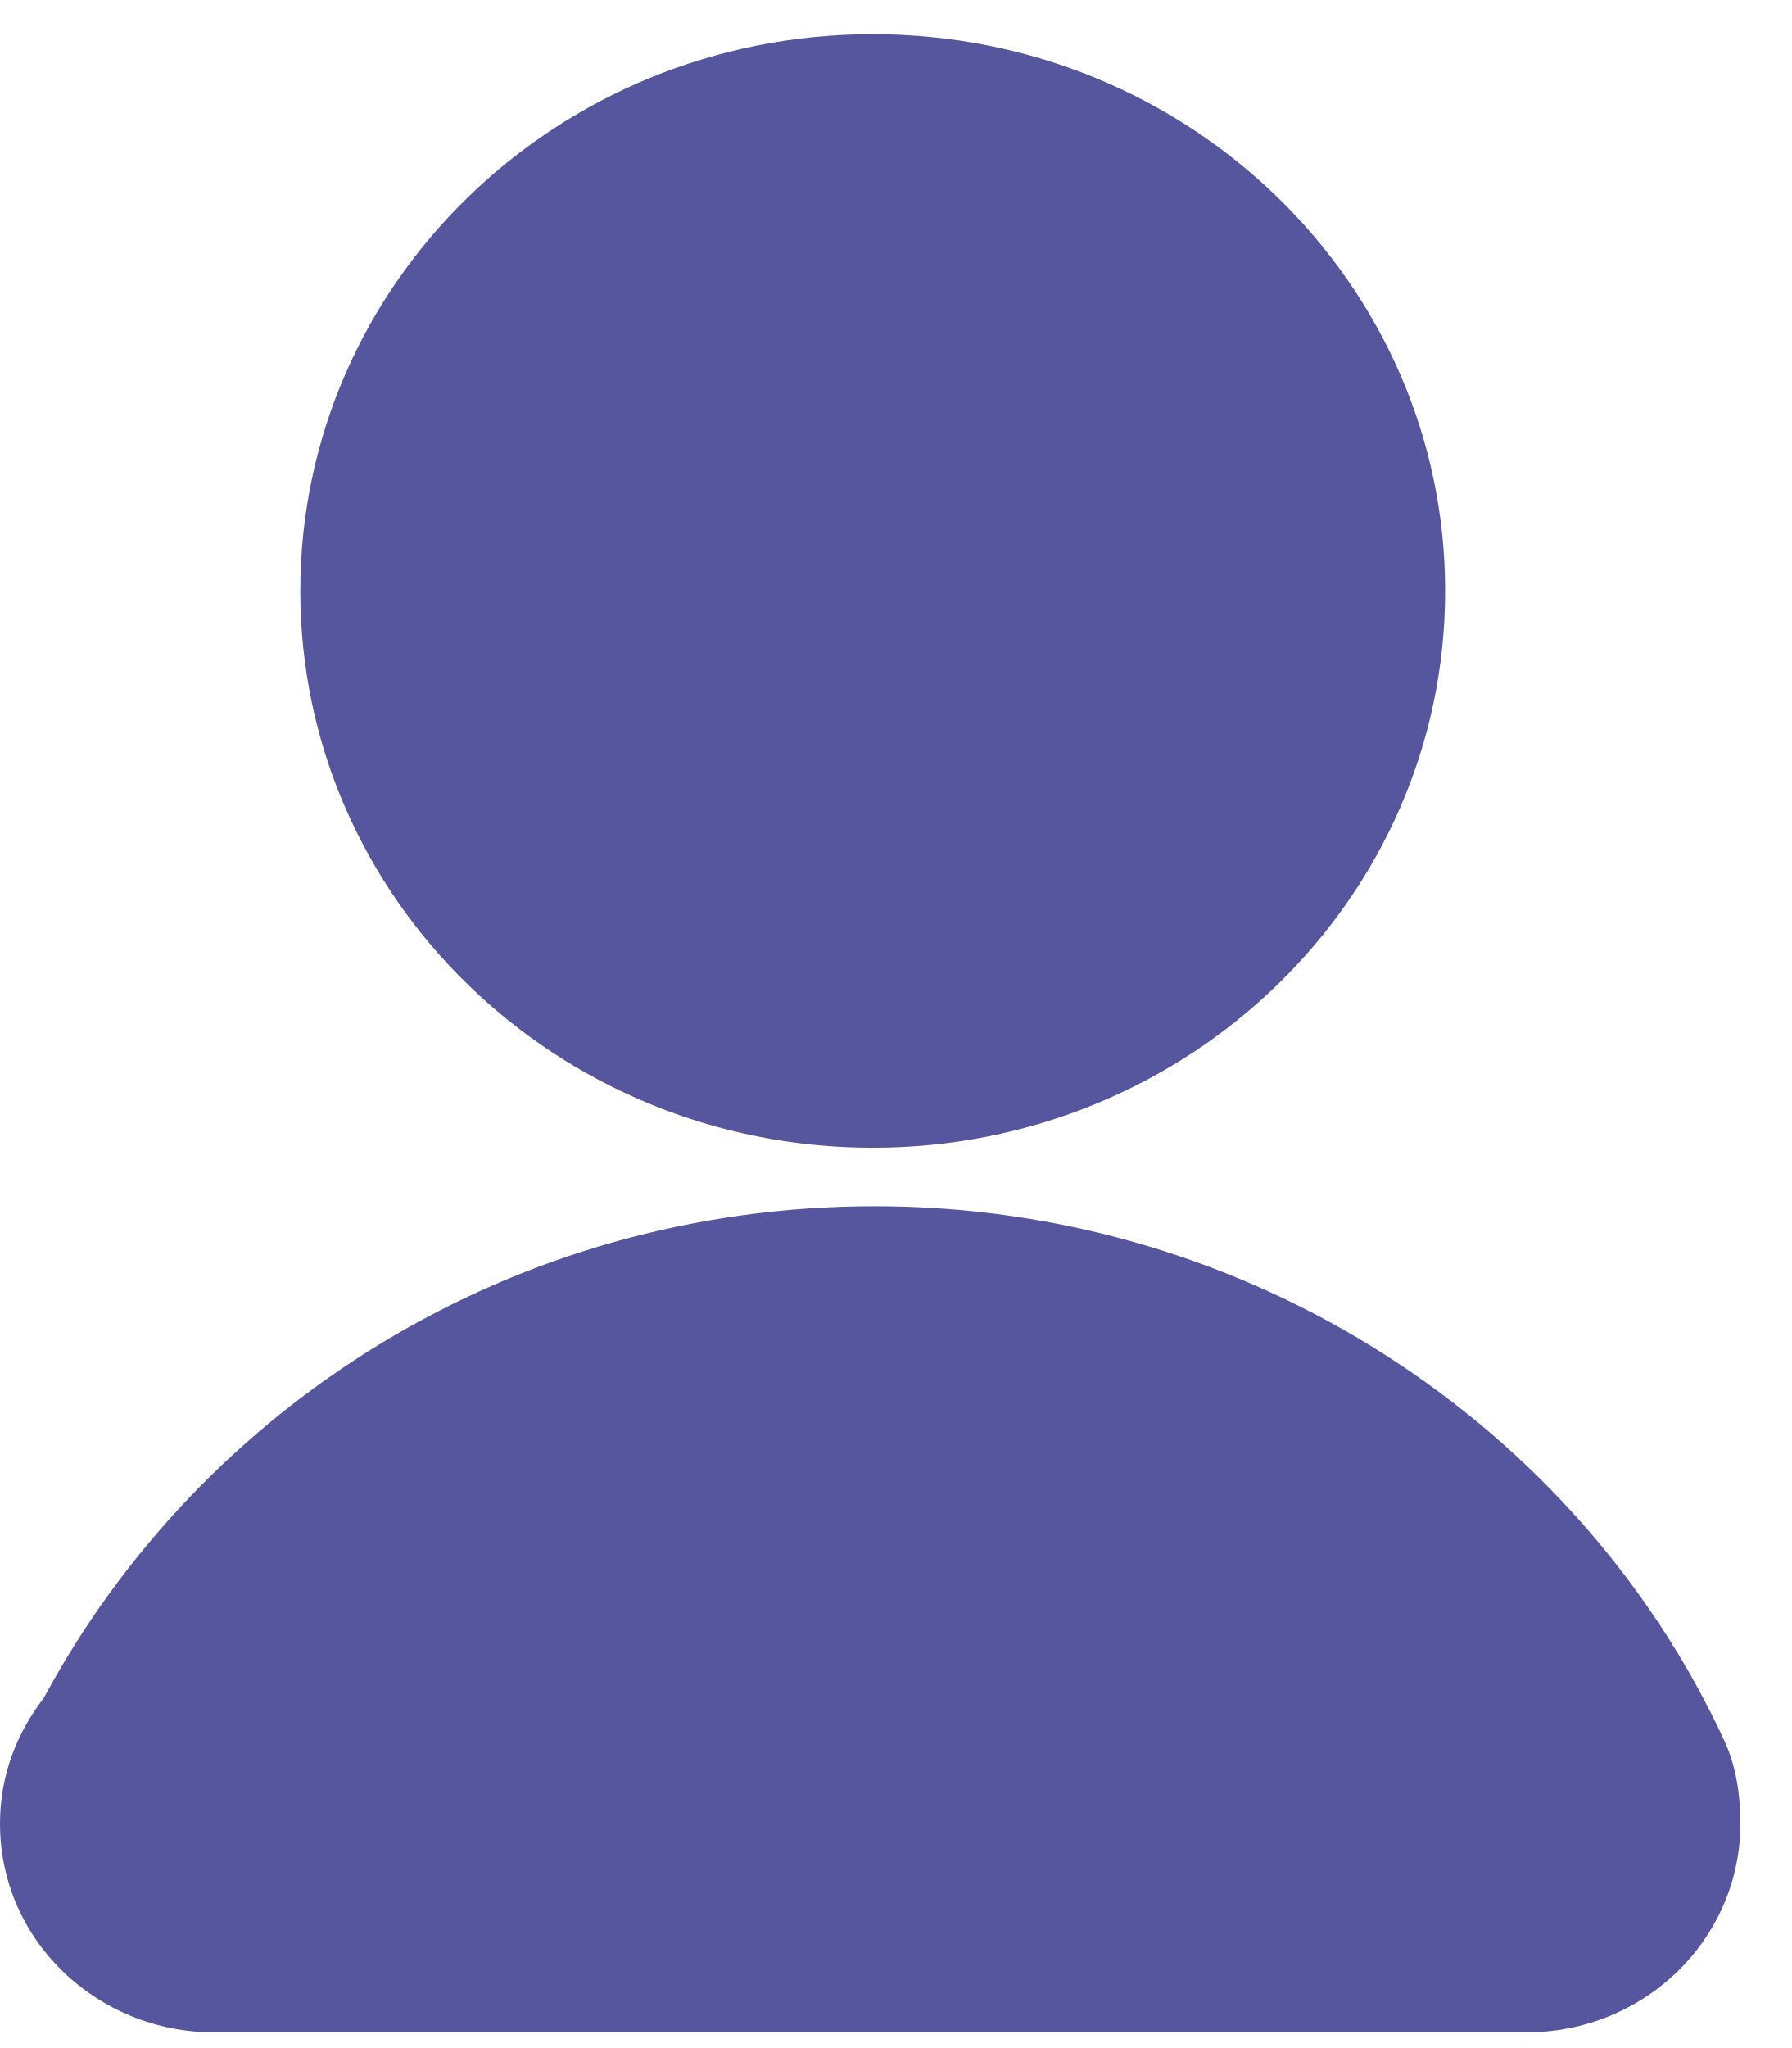
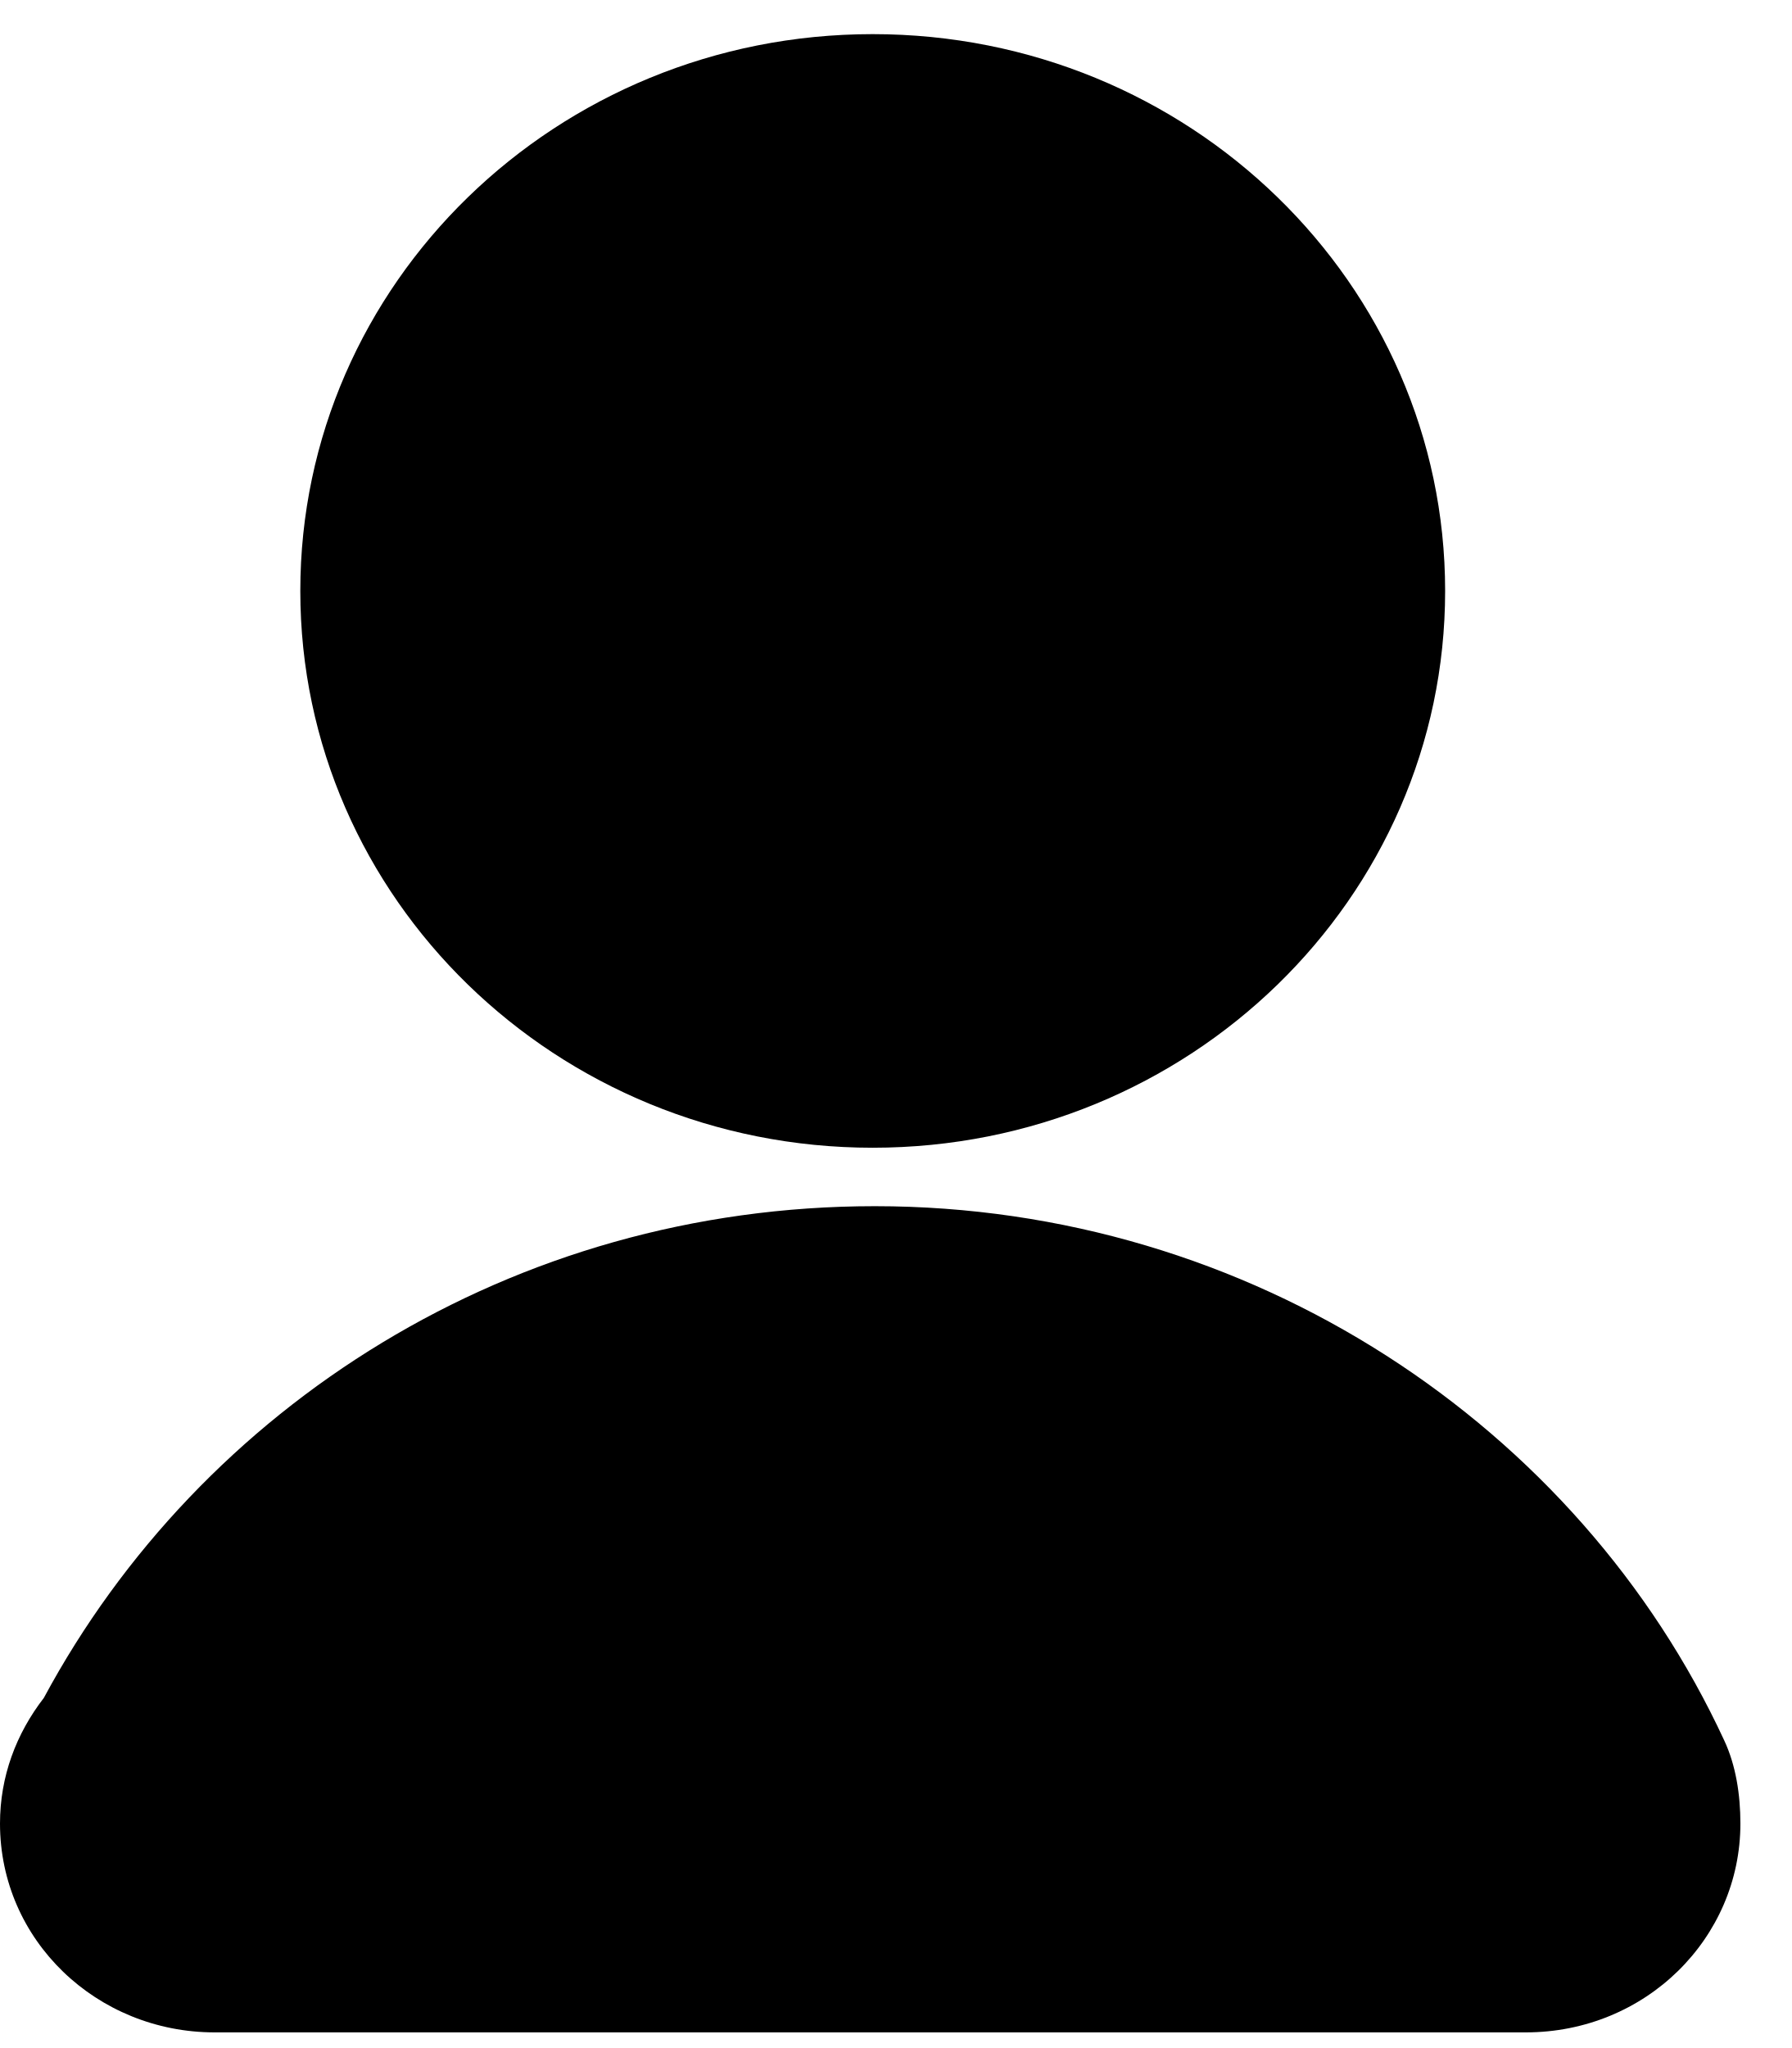
<svg xmlns="http://www.w3.org/2000/svg" width="21" height="24" viewBox="0 0 21 24" fill="none">
-   <path d="M10.229 13.45C13.935 13.45 16.939 10.529 16.939 6.925C16.939 3.321 13.935 0.4 10.229 0.4C6.524 0.4 3.52 3.321 3.52 6.925C3.52 10.529 6.524 13.45 10.229 13.45Z" fill="#55569E" />
-   <path d="M20.211 20.397C18.506 16.713 14.665 14.135 10.254 14.135C6.006 14.135 2.354 16.477 0.514 19.897C0.189 20.318 0 20.818 0 21.37C0 22.739 1.136 23.817 2.516 23.817H17.884C19.291 23.817 20.4 22.712 20.4 21.37C20.4 21.028 20.346 20.686 20.211 20.397Z" fill="#55569E" />
+   <path d="M10.229 13.45C13.935 13.45 16.939 10.529 16.939 6.925C16.939 3.321 13.935 0.4 10.229 0.4C6.524 0.4 3.52 3.321 3.52 6.925C3.52 10.529 6.524 13.45 10.229 13.45Z" fill="black" />
+   <path d="M20.211 20.397C18.506 16.713 14.665 14.135 10.254 14.135C6.006 14.135 2.354 16.477 0.514 19.897C0.189 20.318 0 20.818 0 21.37C0 22.739 1.136 23.817 2.516 23.817H17.884C19.291 23.817 20.4 22.712 20.4 21.37C20.4 21.028 20.346 20.686 20.211 20.397Z" fill="black" />
</svg>
